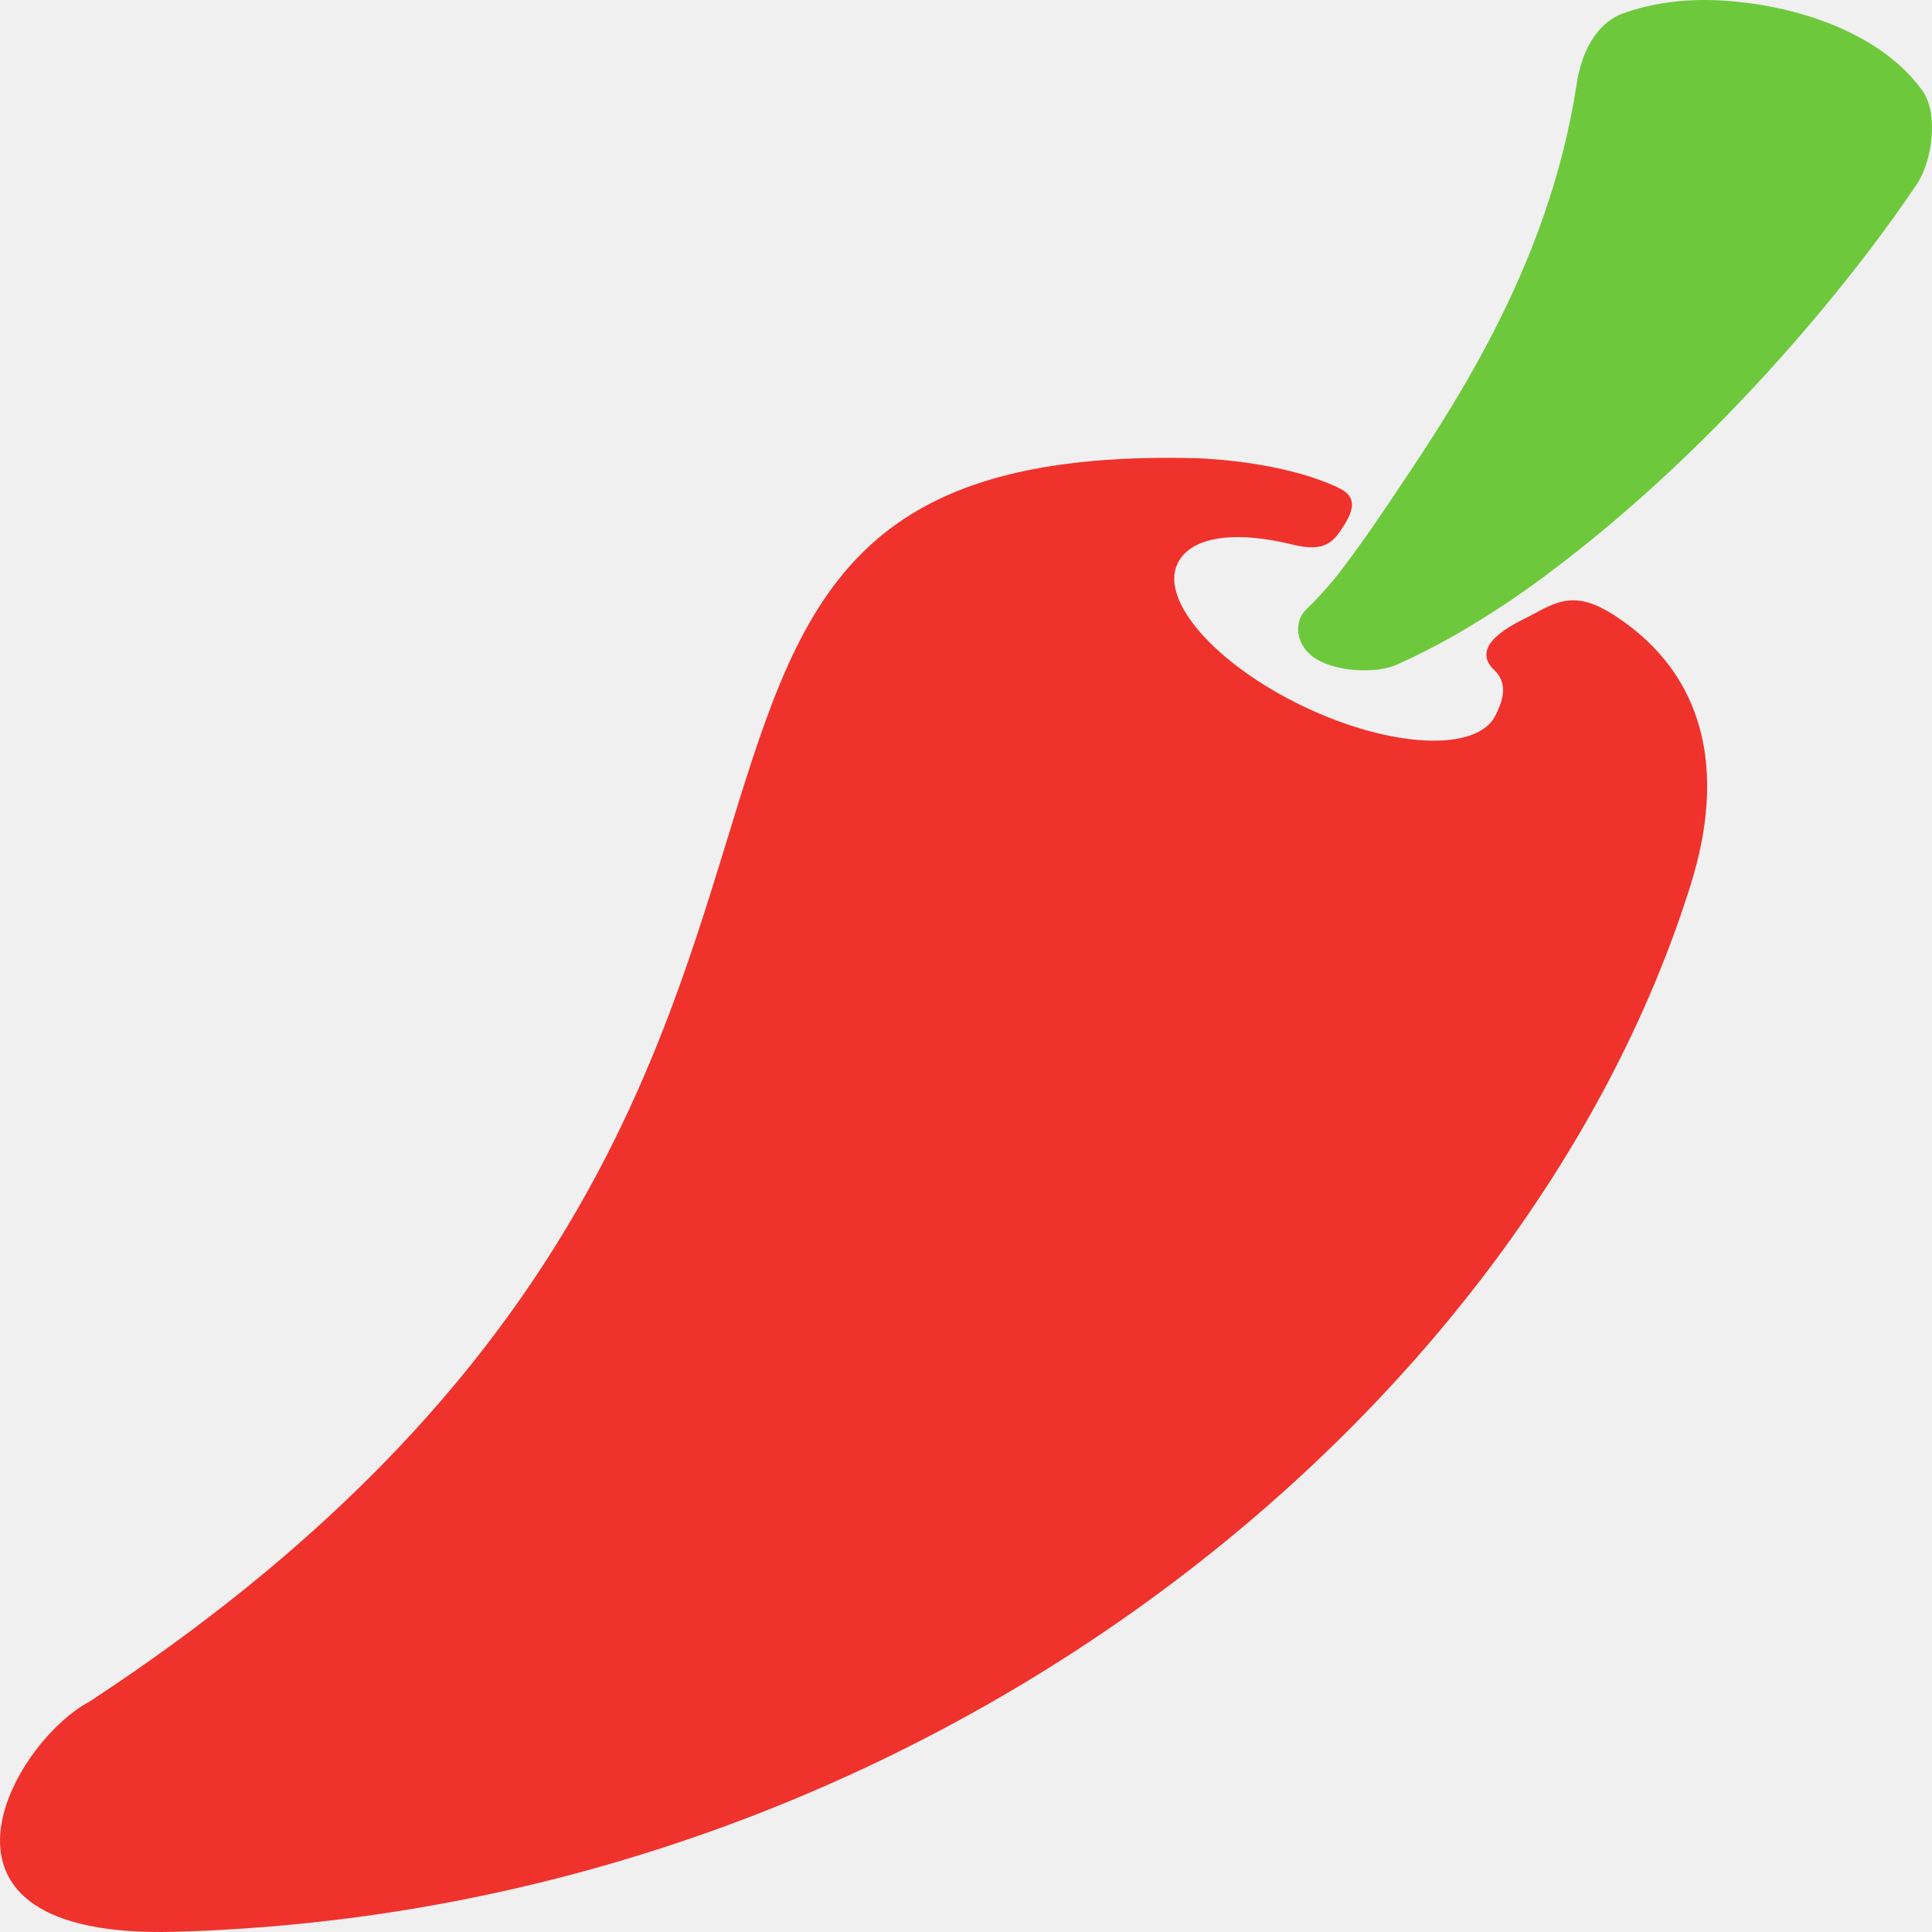
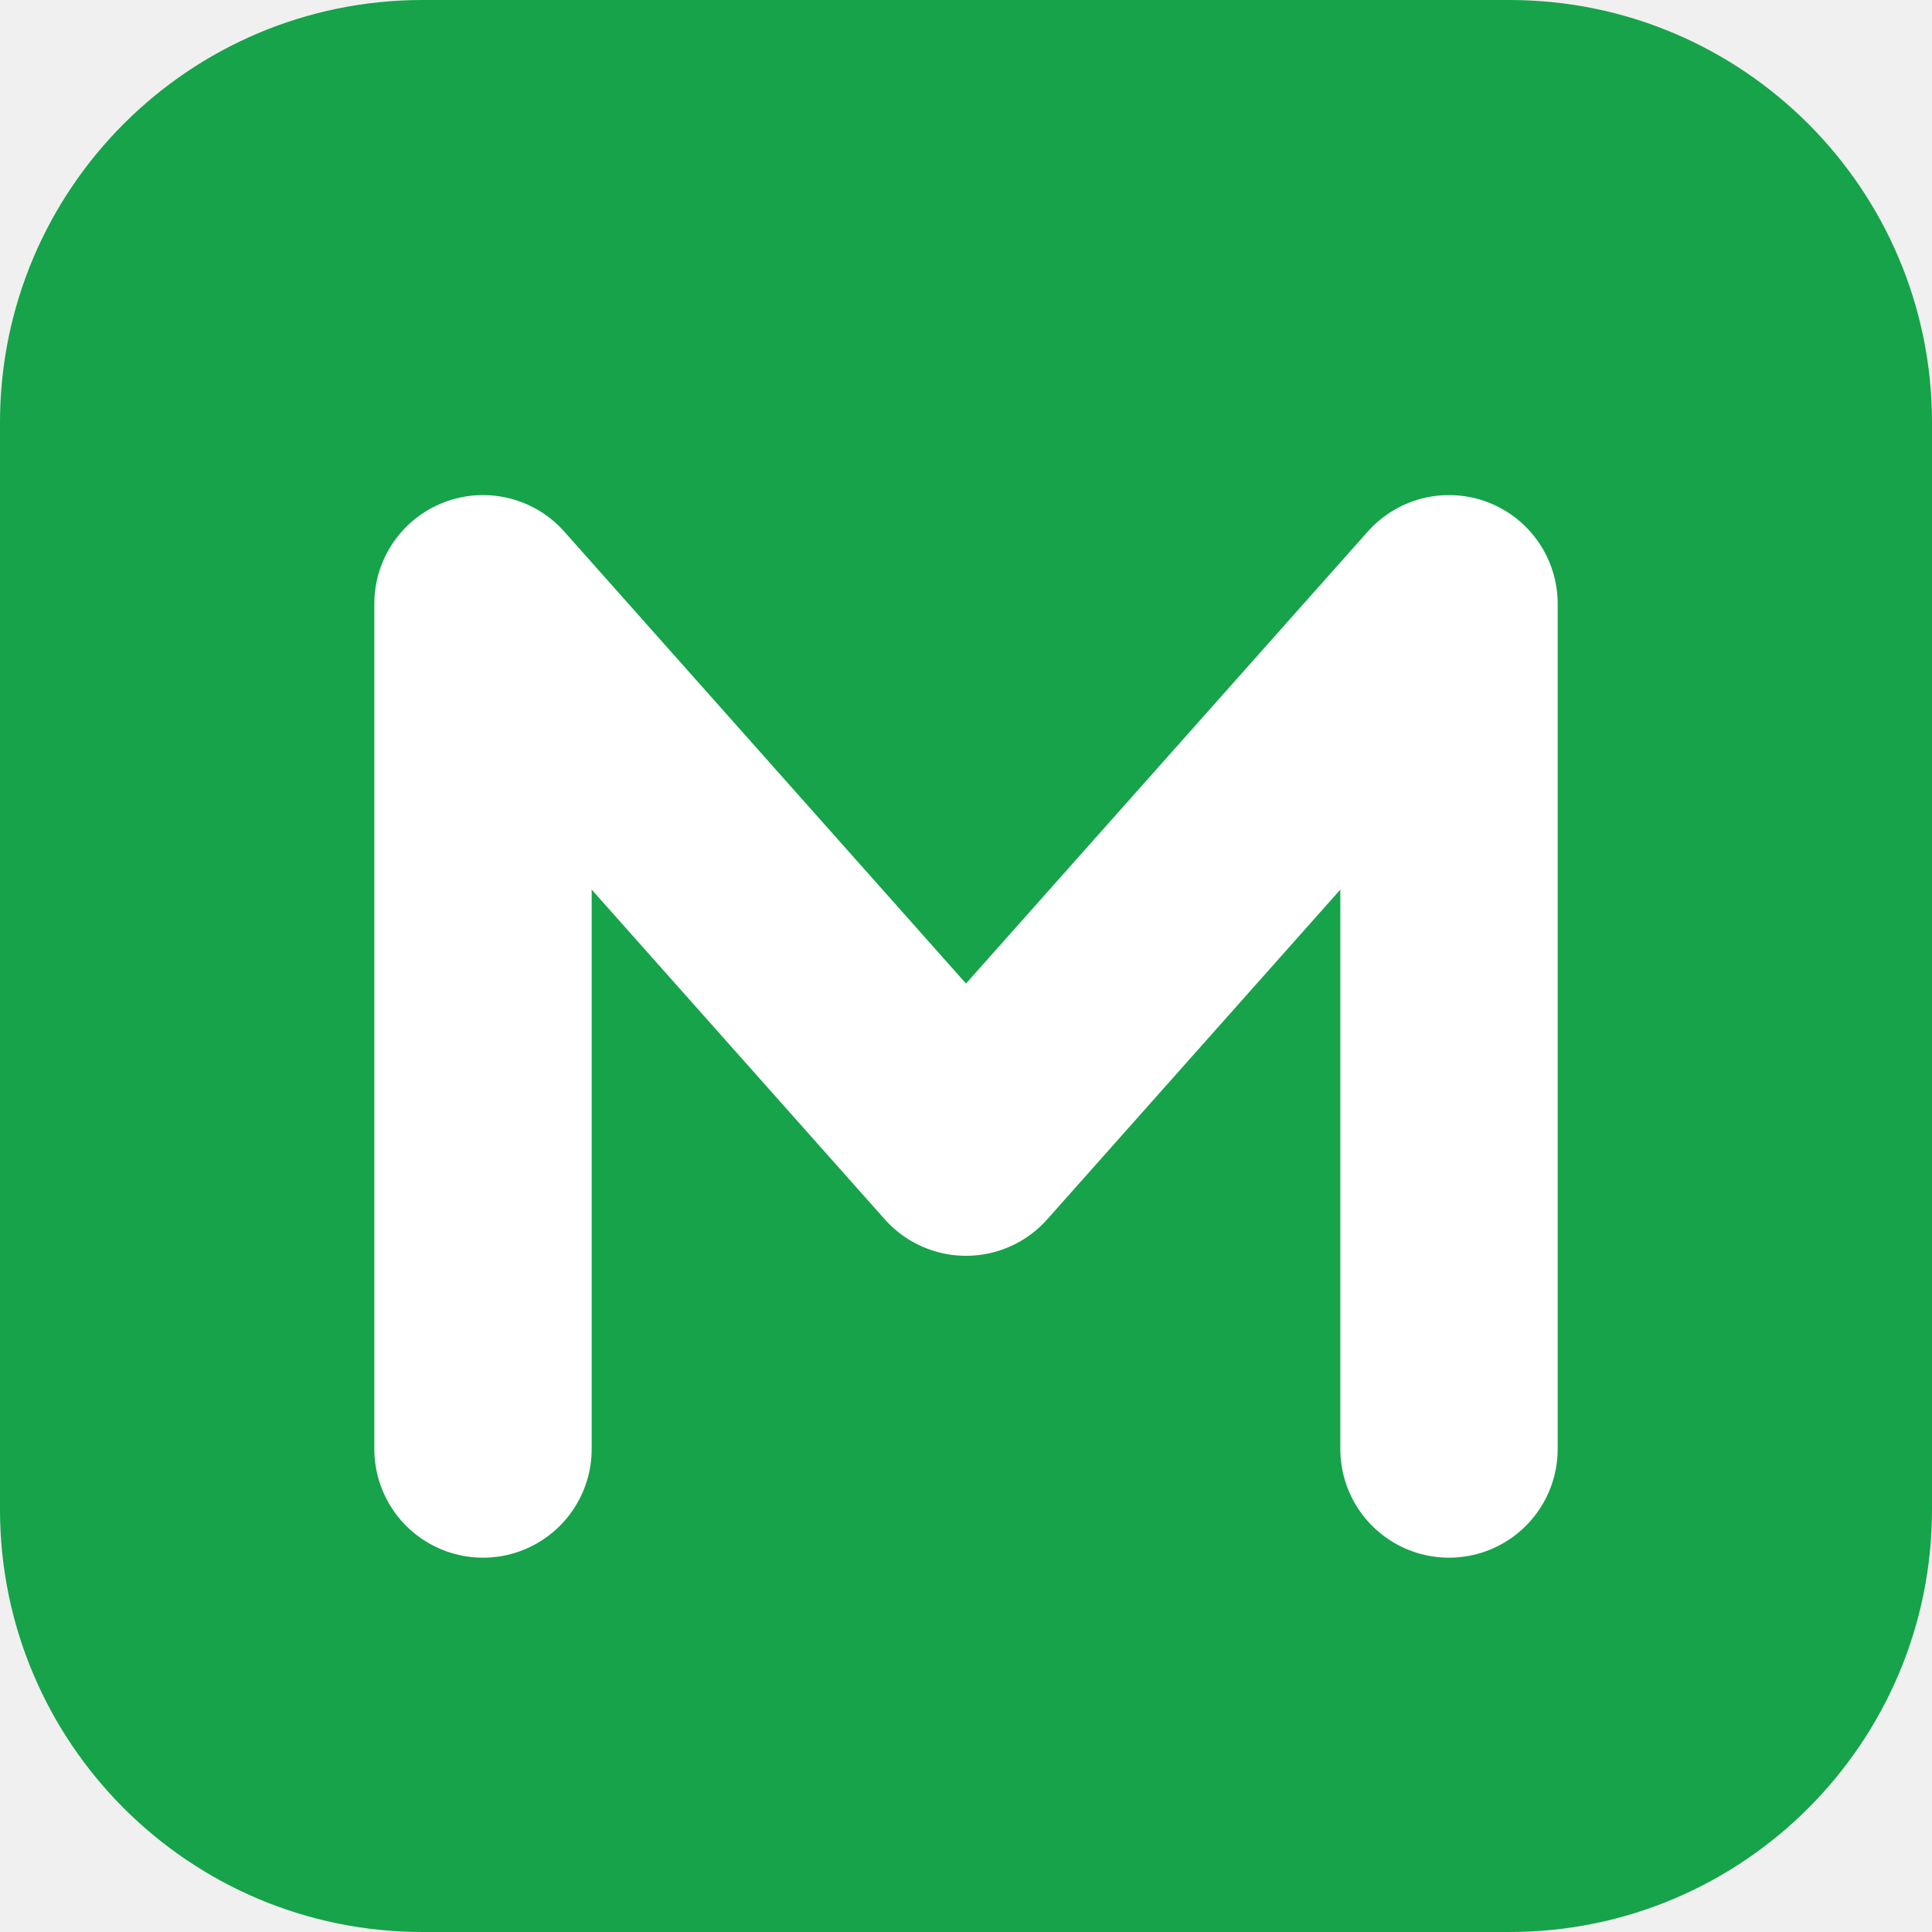
- <svg xmlns="http://www.w3.org/2000/svg" height="100%" stroke-miterlimit="10" style="fill-rule:nonzero;clip-rule:evenodd;stroke-linecap:round;stroke-linejoin:round;" version="1.1" viewBox="31 31 450 450" width="100%" xml:space="preserve">
-   <defs />
-   <g id="图层-1">
-     <path d="M71.716 480.951C245.442 476.178 386.182 360.591 424.806 237.032C433.072 210.6 428.265 188.187 407.178 174.42C397.044 167.804 393.006 171.672 385.839 175.233C380.422 177.925 373.922 182.241 379.097 187.137C382.615 190.465 380.668 194.9 379.363 197.573C375.125 206.224 355.105 205.326 334.648 195.56C314.192 185.793 301.05 170.855 305.297 162.204C308.269 156.139 318.139 154.402 332.173 157.868C339.807 159.753 341.653 156.992 343.845 153.691C347.933 147.536 345.196 145.675 341.891 144.204C333.356 140.404 321.576 138.261 309.985 137.735C145.144 133.229 267.528 285.847 51.897 427.303C33.873 436.816 7.71 482.711 71.716 480.951Z" fill="#f0322d" fill-rule="nonzero" opacity="1" stroke="none" />
-     <path d="M356.231 185.86C360.69 183.864 365.088 181.629 369.434 179.183C376.947 174.899 384.181 170.153 391.092 164.973C433.422 133.468 465.071 92.521 477.548 73.77C481.013 68.562 482.62 57.487 478.761 52.105C469.108 38.643 449.136 31.957 431.287 31.081C423.477 30.698 415.771 31.663 408.83 34.208C405.923 35.274 400.017 38.968 398.218 50.692C391.564 94.082 368.434 127.479 353.408 149.769C349.45 155.652 345.898 160.541 342.996 164.35C341.599 166.185 338.313 170.011 335.256 172.935C332.41 175.658 332.712 180.687 336.496 183.727C341.343 187.62 351.538 187.958 356.231 185.86Z" fill="#6ec83c" fill-rule="nonzero" opacity="1" stroke="none" />
-   </g>
+ <svg xmlns="http://www.w3.org/2000/svg" viewBox="0 0 32 32" width="32" height="32">
+   <rect width="32" height="32" rx="7" fill="#16a34a" />
+   <path d="M8 24V10l8 9 8-9v14" fill="none" stroke="#fff" stroke-width="3.6" stroke-linecap="round" stroke-linejoin="round" />
</svg>
